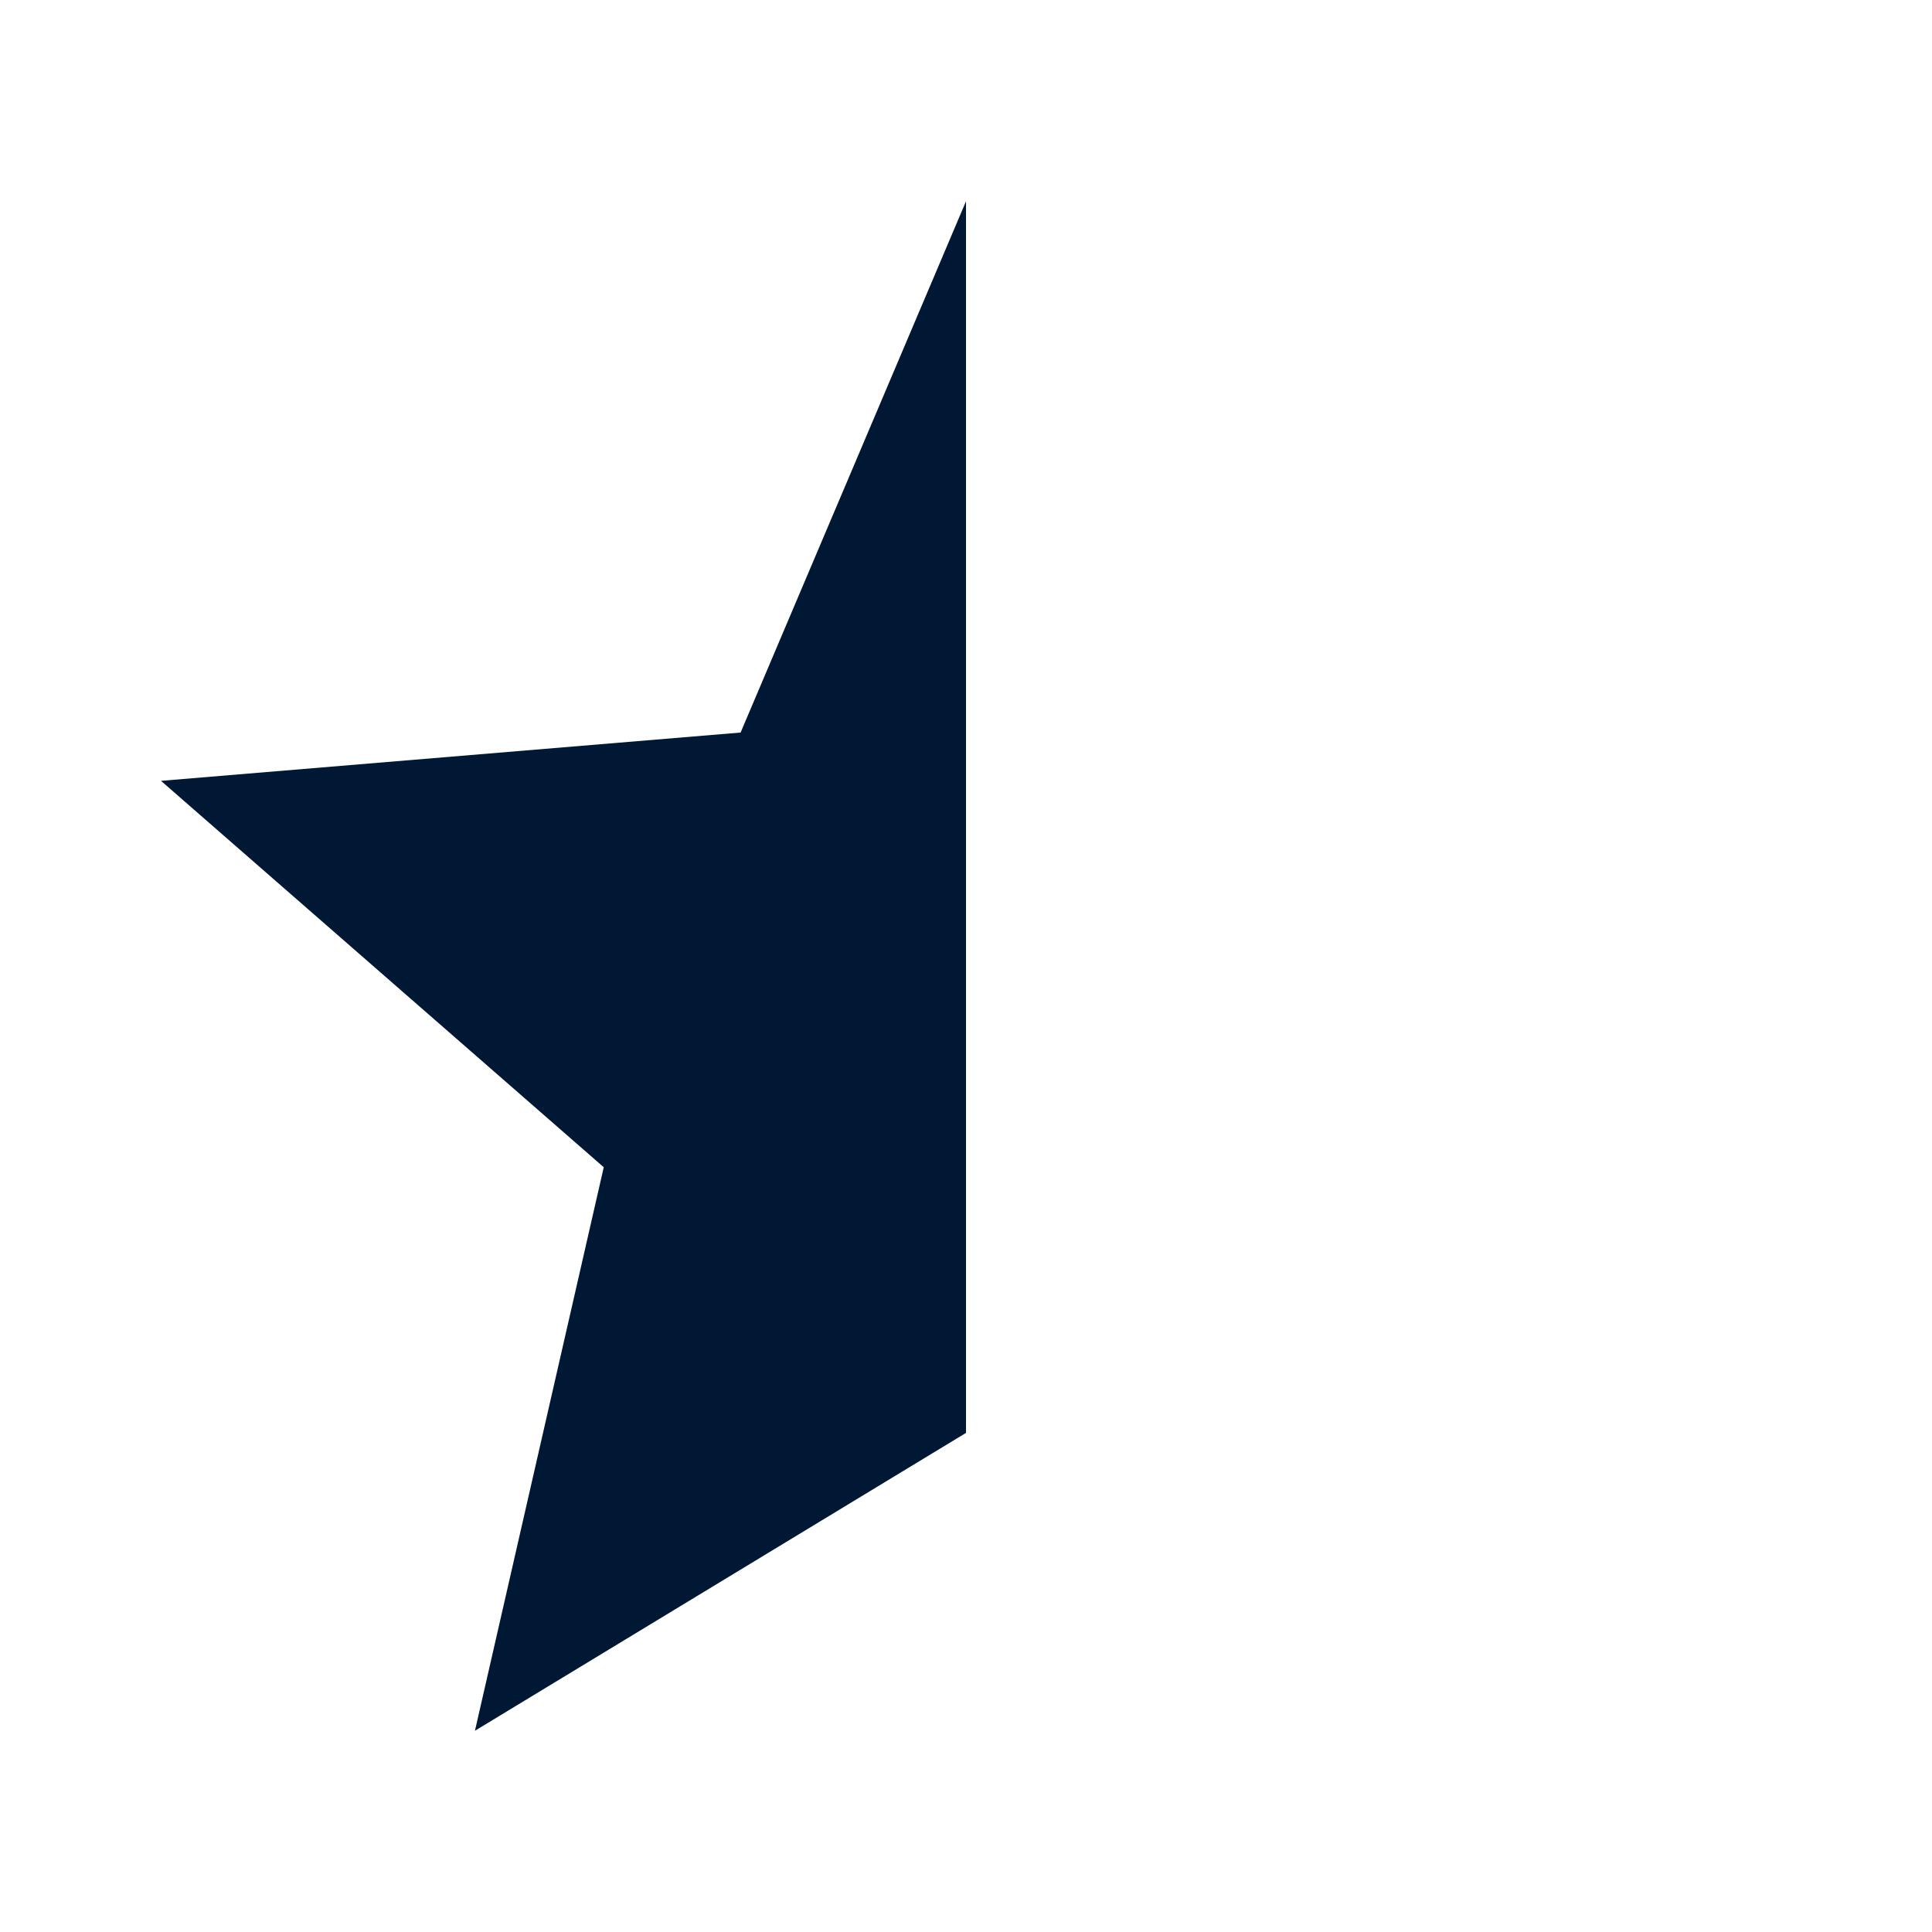
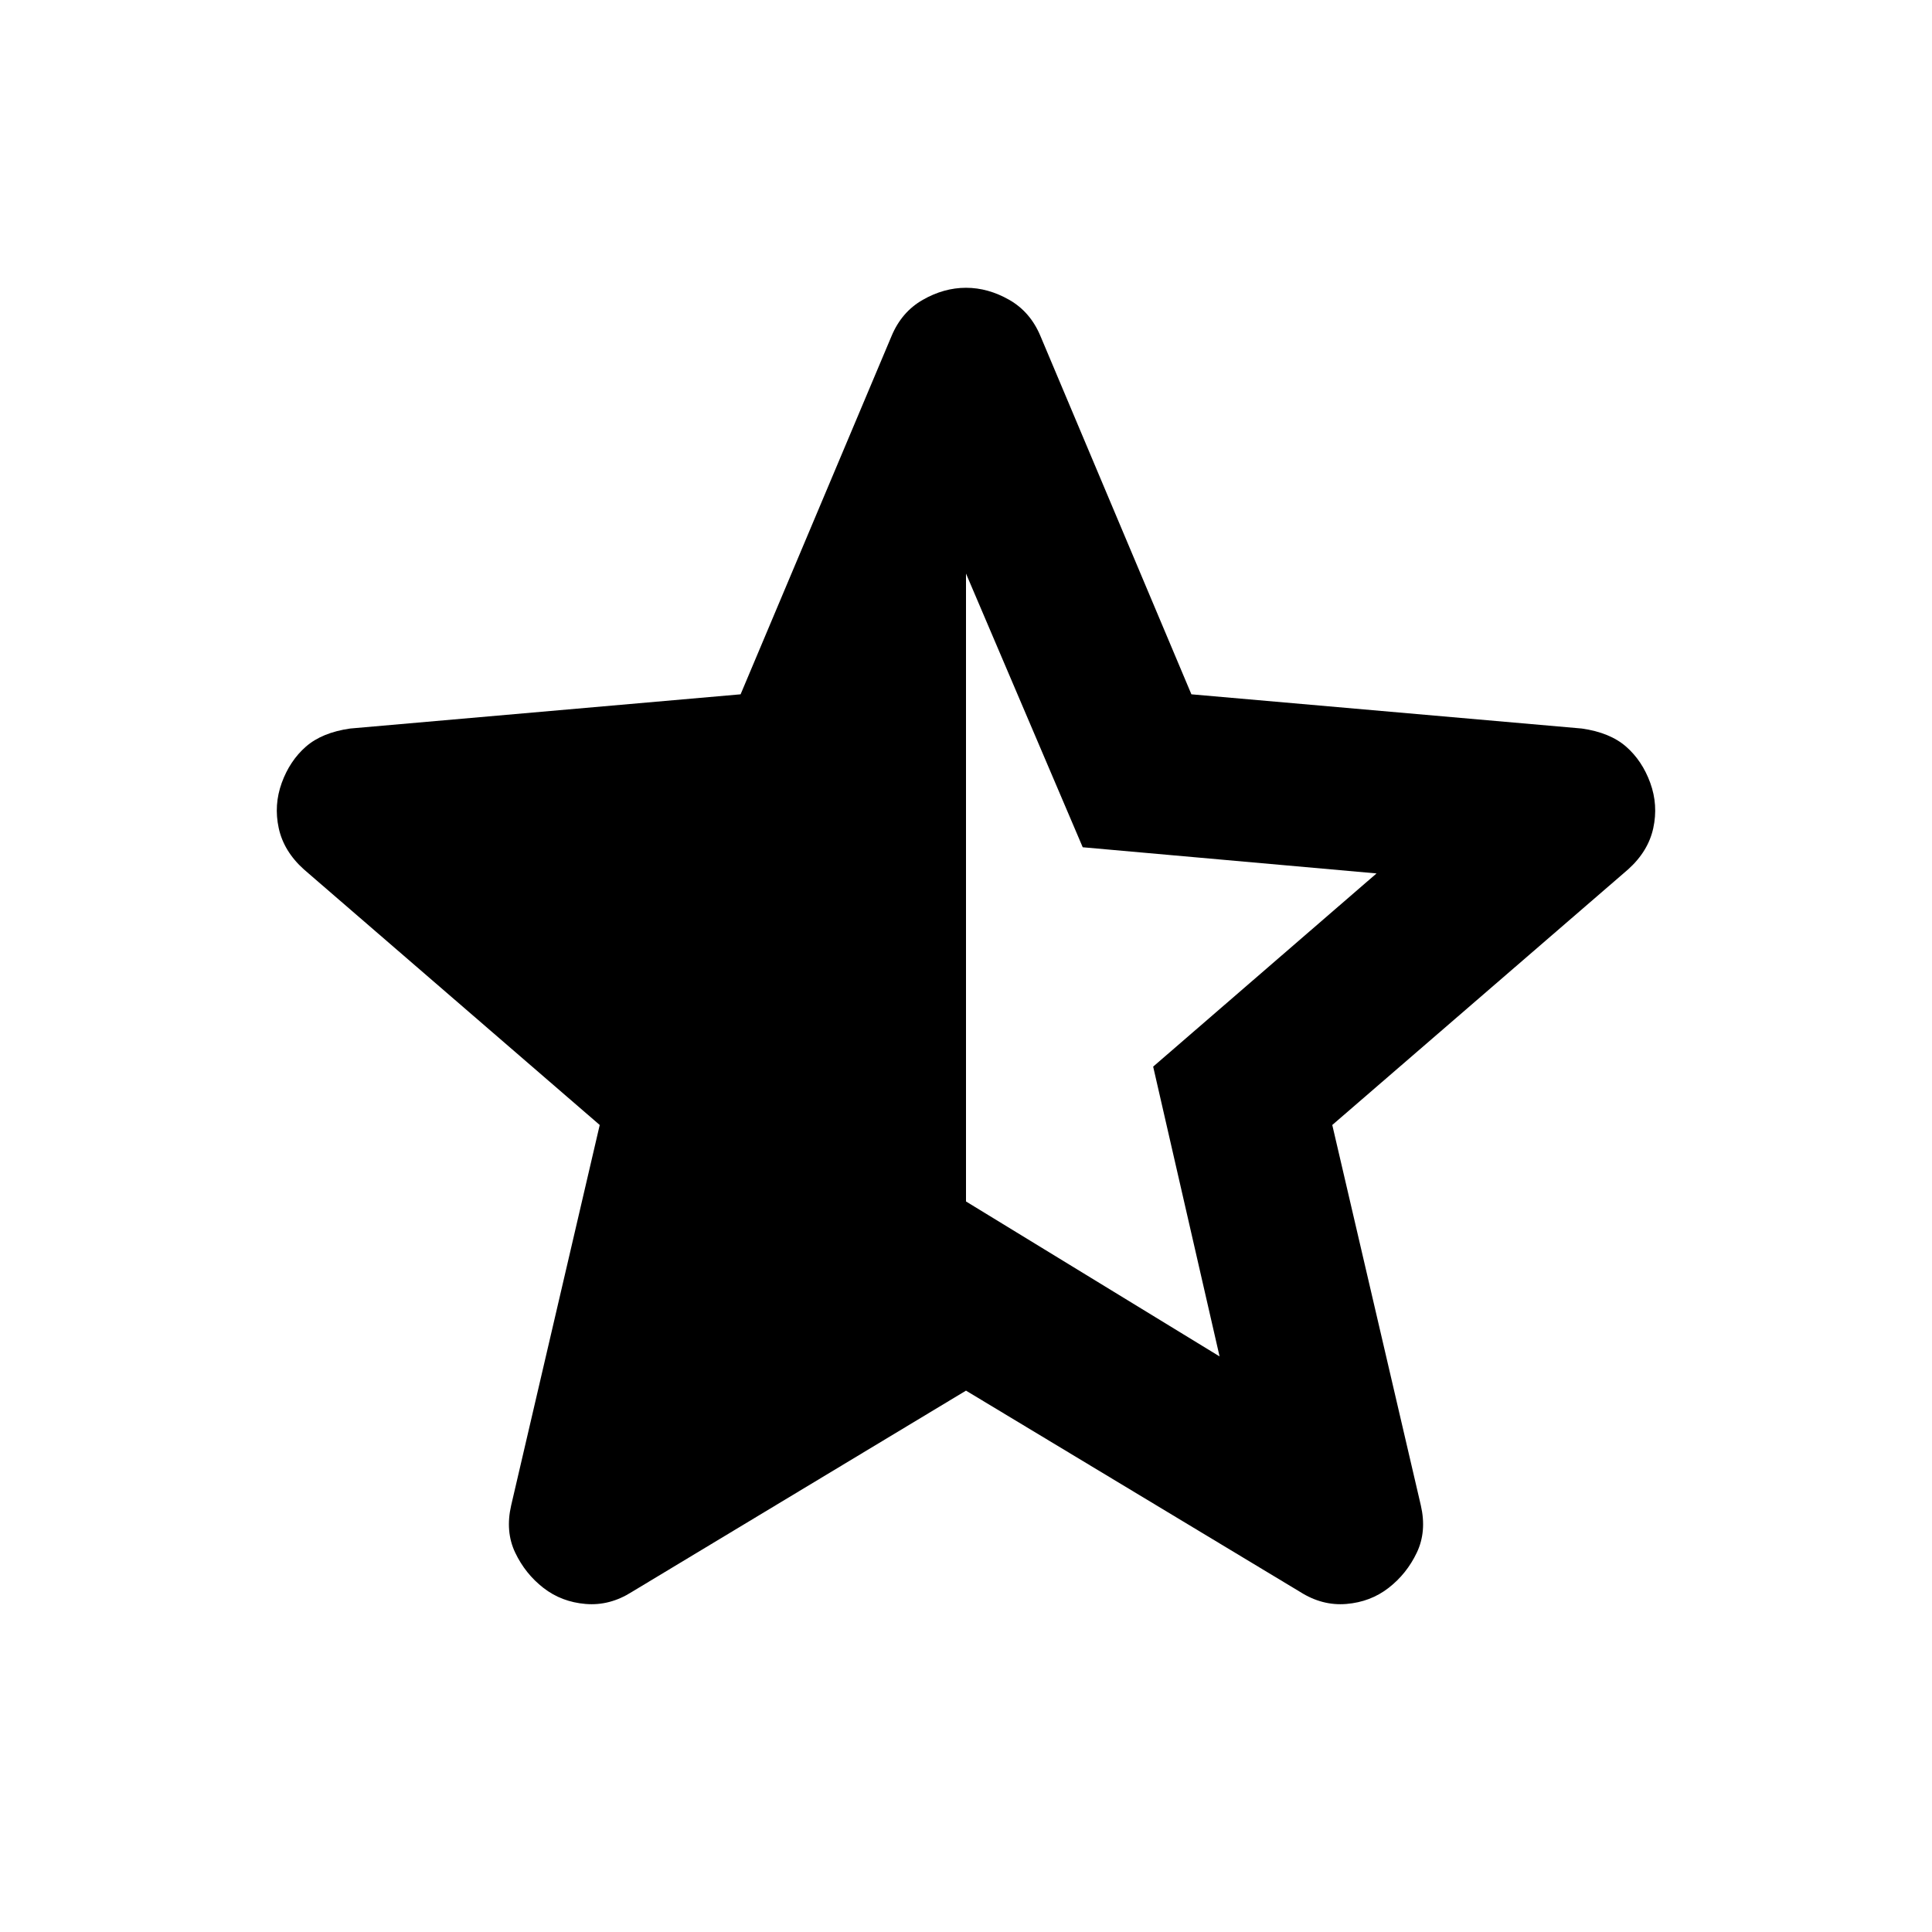
- <svg xmlns="http://www.w3.org/2000/svg" version="1.1" x="0px" y="0px" viewBox="0 0 24 24" style="enable-background:new 0 0 24 24;" xml:space="preserve">
-   <style type="text/css">
- 	.st0{fill:#001833;}
- </style>
-   <path class="st0" d="M12,17.8V2.5L9.2,9.1L2,9.7l5.5,4.8l-1.6,7L12,17.8z" />
+ <svg xmlns="http://www.w3.org/2000/svg" height="24" viewBox="0 -960 960 960" width="24">
+   <path d="M480-675v312l126 77-33-144 111-96-146-13-58-136Zm0 406L314-169q-11 7-23 6t-21-8q-9-7-14-17.5t-2-23.5l44-189-147-127q-10-9-12.5-20.5T140-571q4-11 12-18t22-9l194-17 75-178q5-12 15.5-18t21.5-6q11 0 21.5 6t15.5 18l75 178 194 17q14 2 22 9t12 18q4 11 1.5 22.5T809-528L662-401l44 189q3 13-2 23.5T690-171q-9 7-21 8t-23-6L480-269Z" />
</svg>
